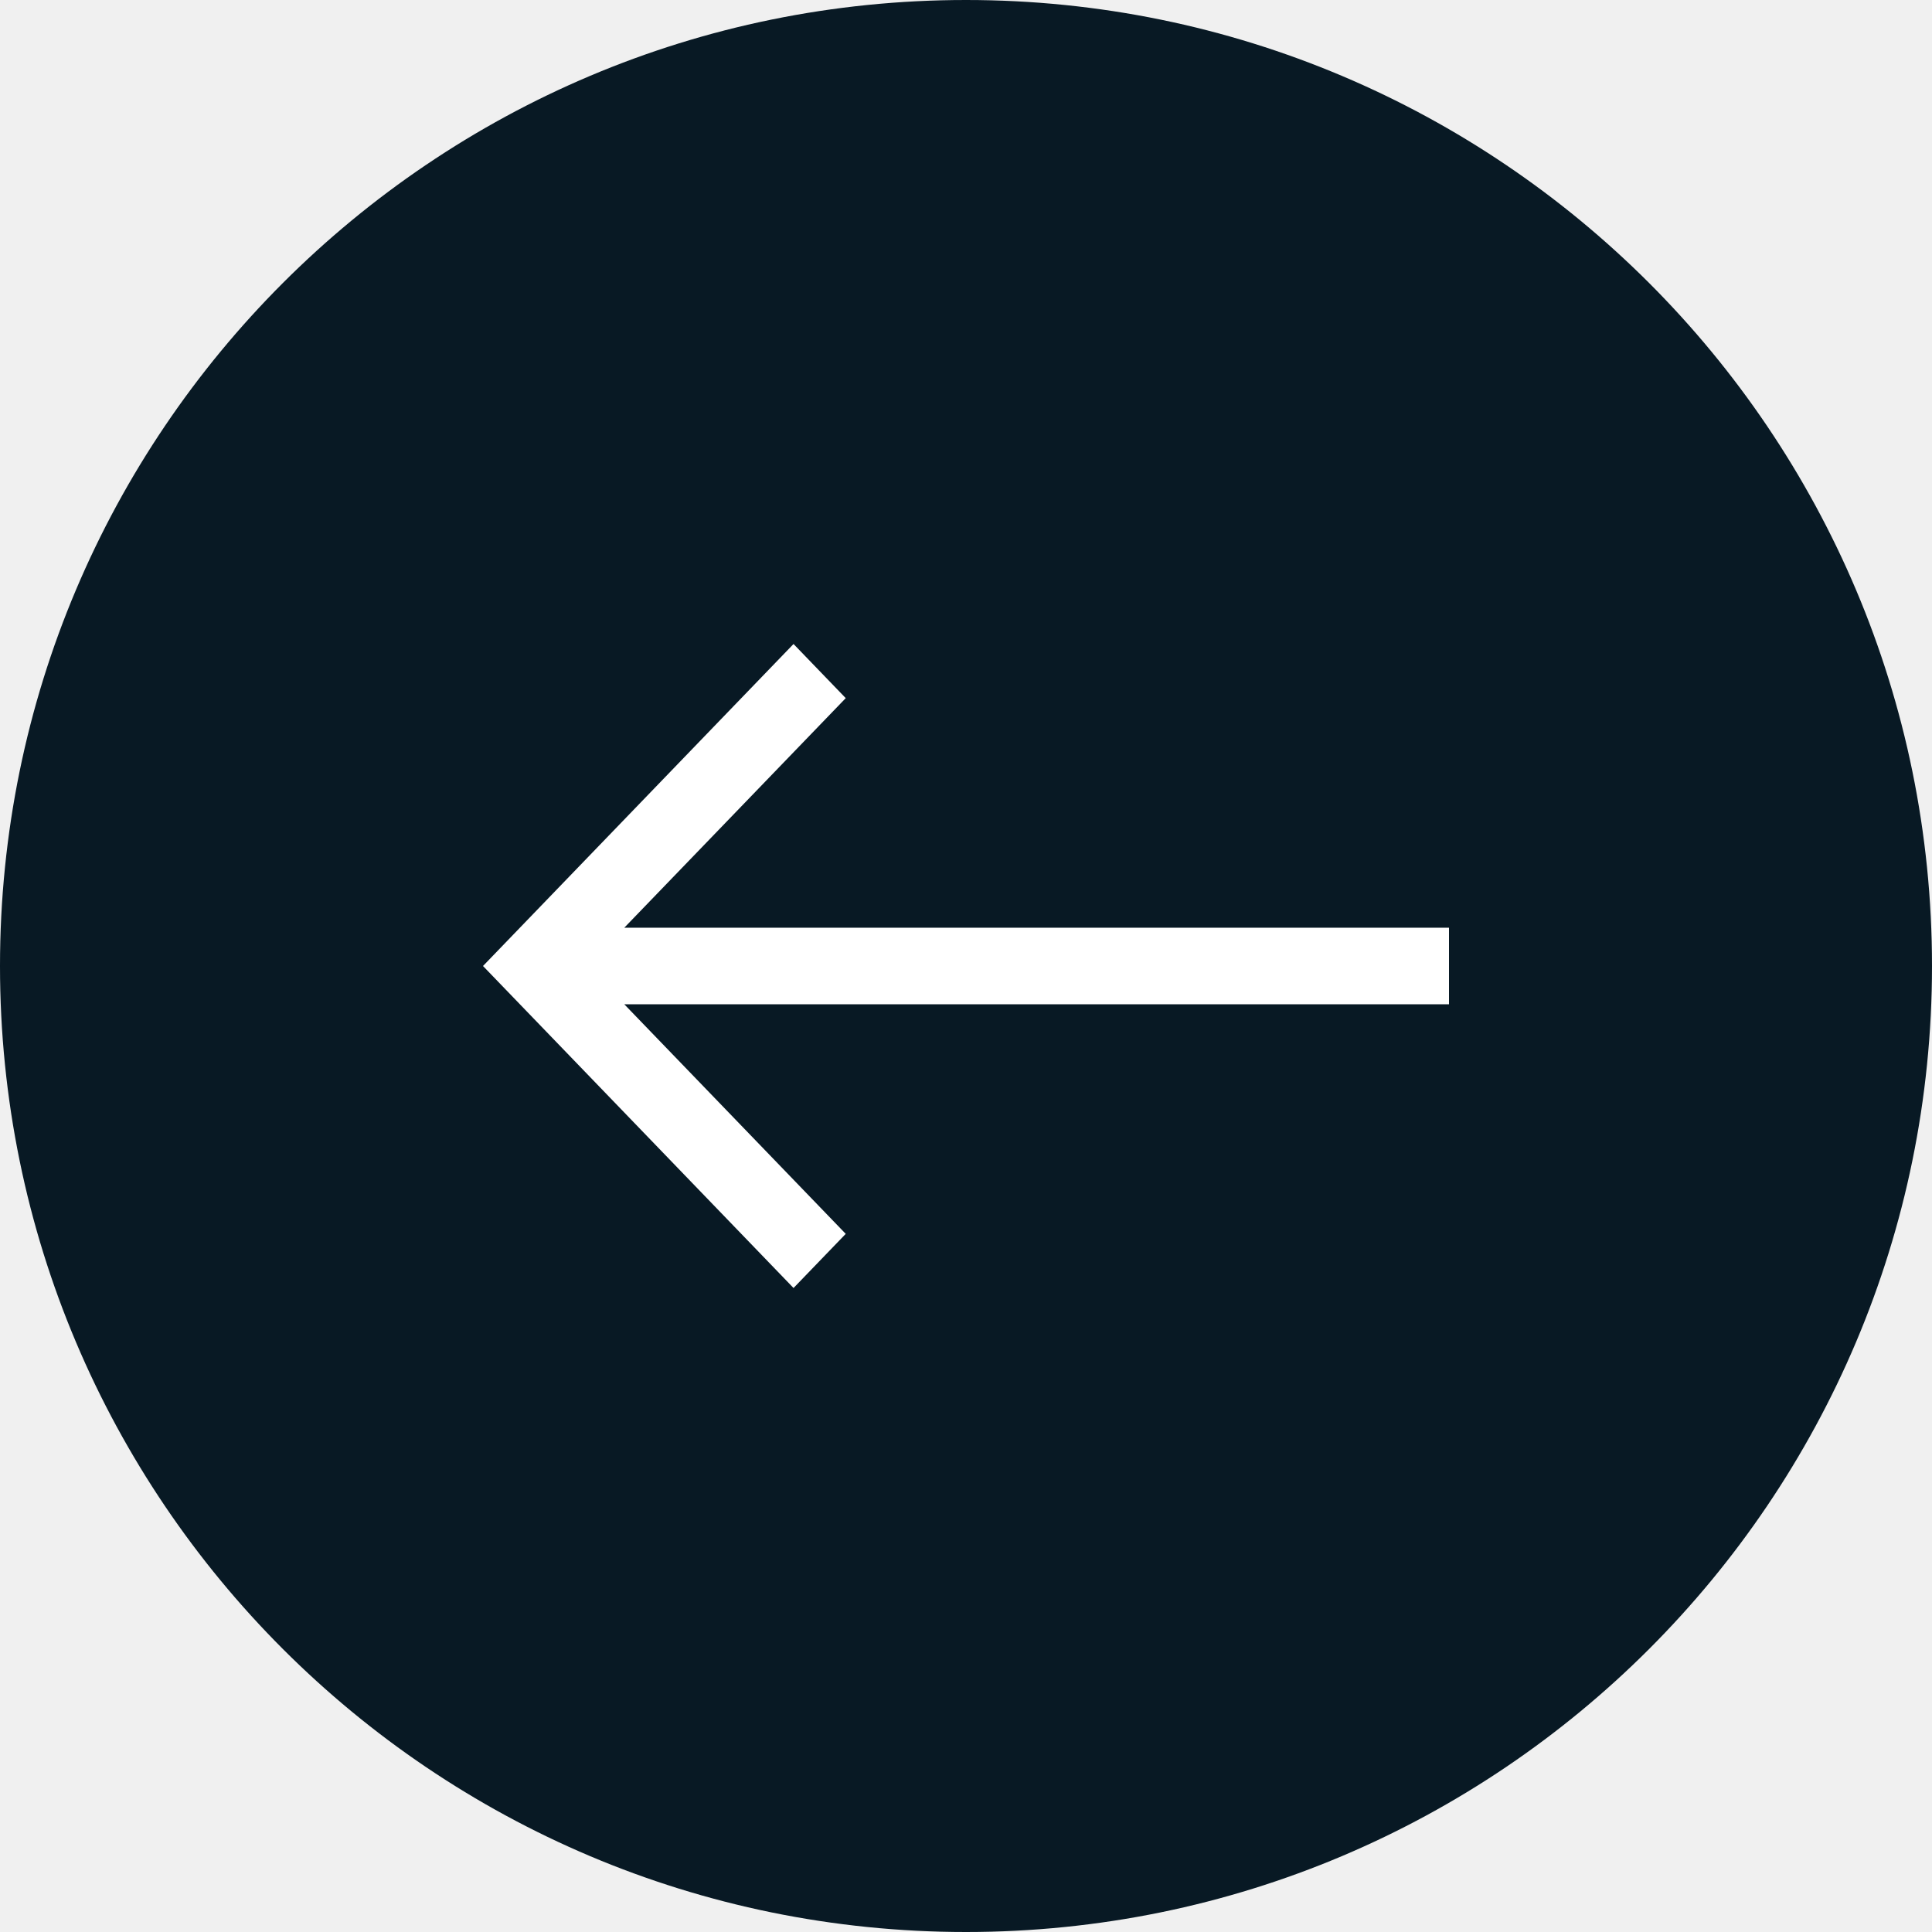
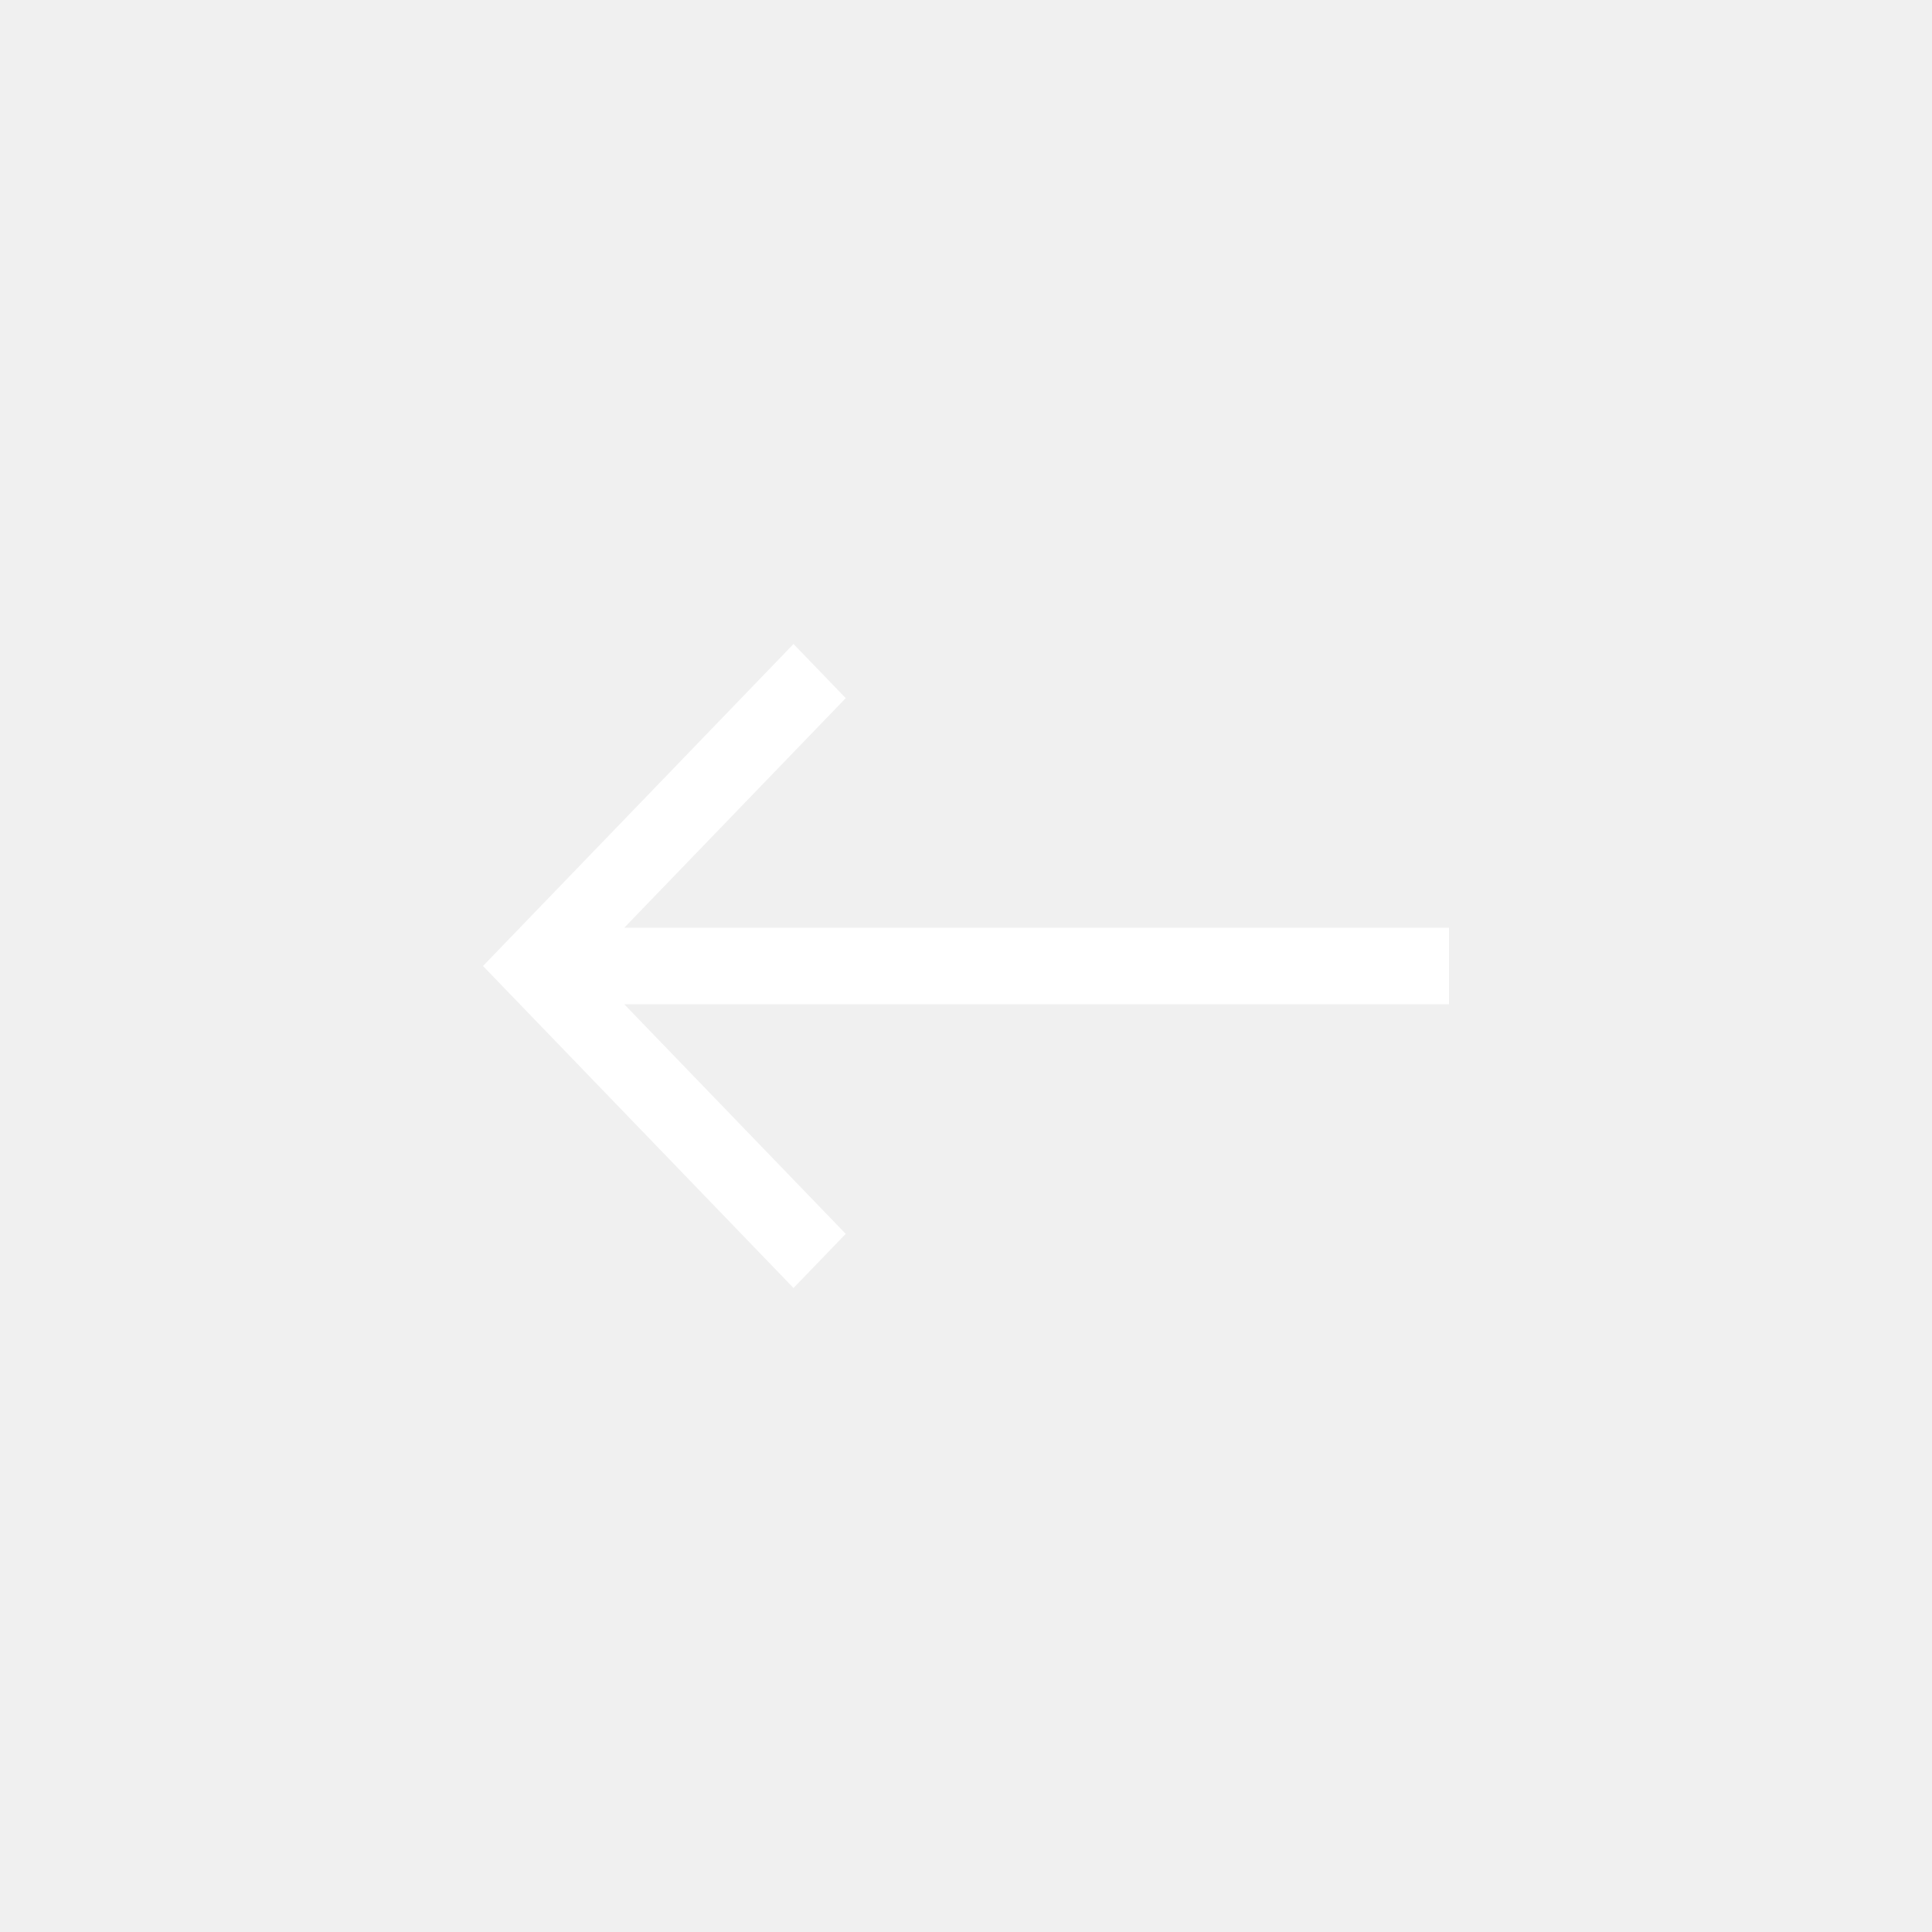
- <svg xmlns="http://www.w3.org/2000/svg" width="48" height="48" viewBox="0 0 48 48" fill="none">
-   <g clip-path="url(#clip0_767_29081)">
-     <ellipse cx="24" cy="24" rx="24" ry="24" transform="rotate(180 24 24)" fill="#081924" />
-     <path d="M19.715 16L12 24L19.715 32L21.012 30.655L15.51 24.951L36 24.951L36 23.049L15.51 23.049L21.012 17.345L19.715 16Z" fill="white" />
-   </g>
-   <defs>
-     <clipPath id="clip0_767_29081">
-       <rect width="48" height="48" fill="white" transform="translate(48 48) rotate(180)" />
-     </clipPath>
-   </defs>
+ <svg xmlns="http://www.w3.org/2000/svg" viewBox="0 0 48 48" fill="none">
+   <path d="M19.715 16L12 24L19.715 32L21.012 30.655L15.51 24.951L36 24.951L36 23.049L15.51 23.049L21.012 17.345L19.715 16Z" fill="white" />
</svg>
